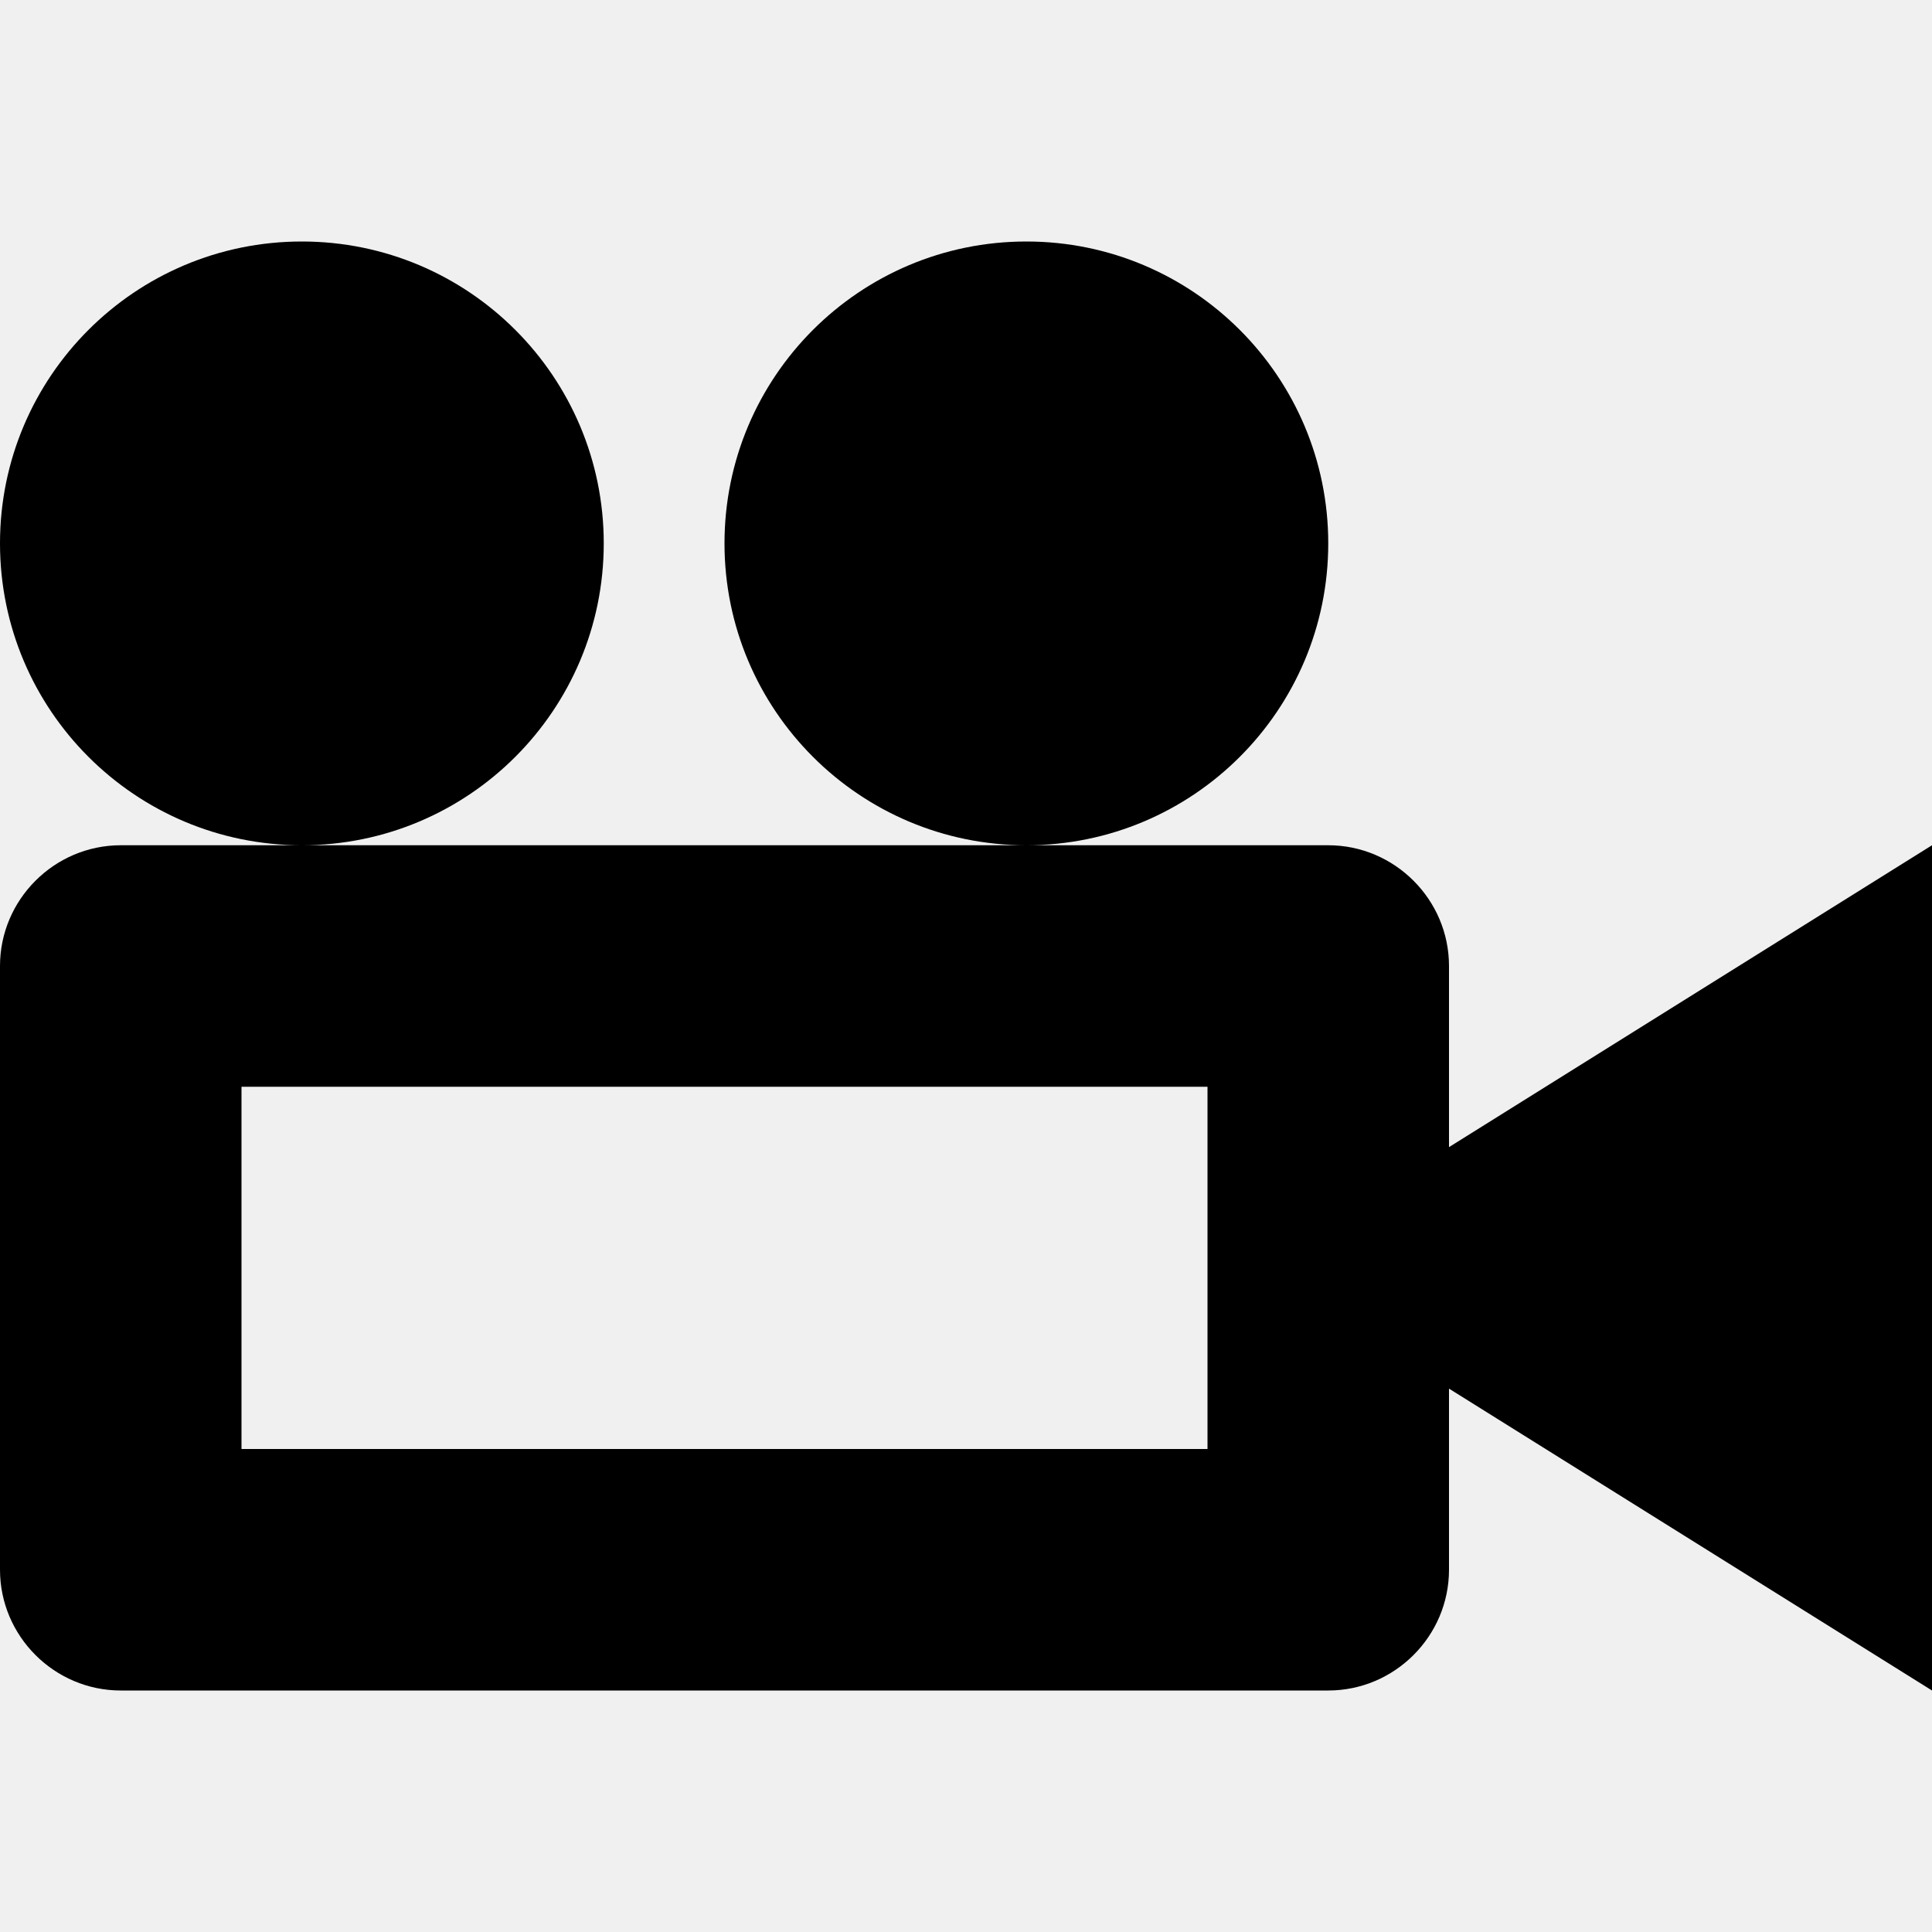
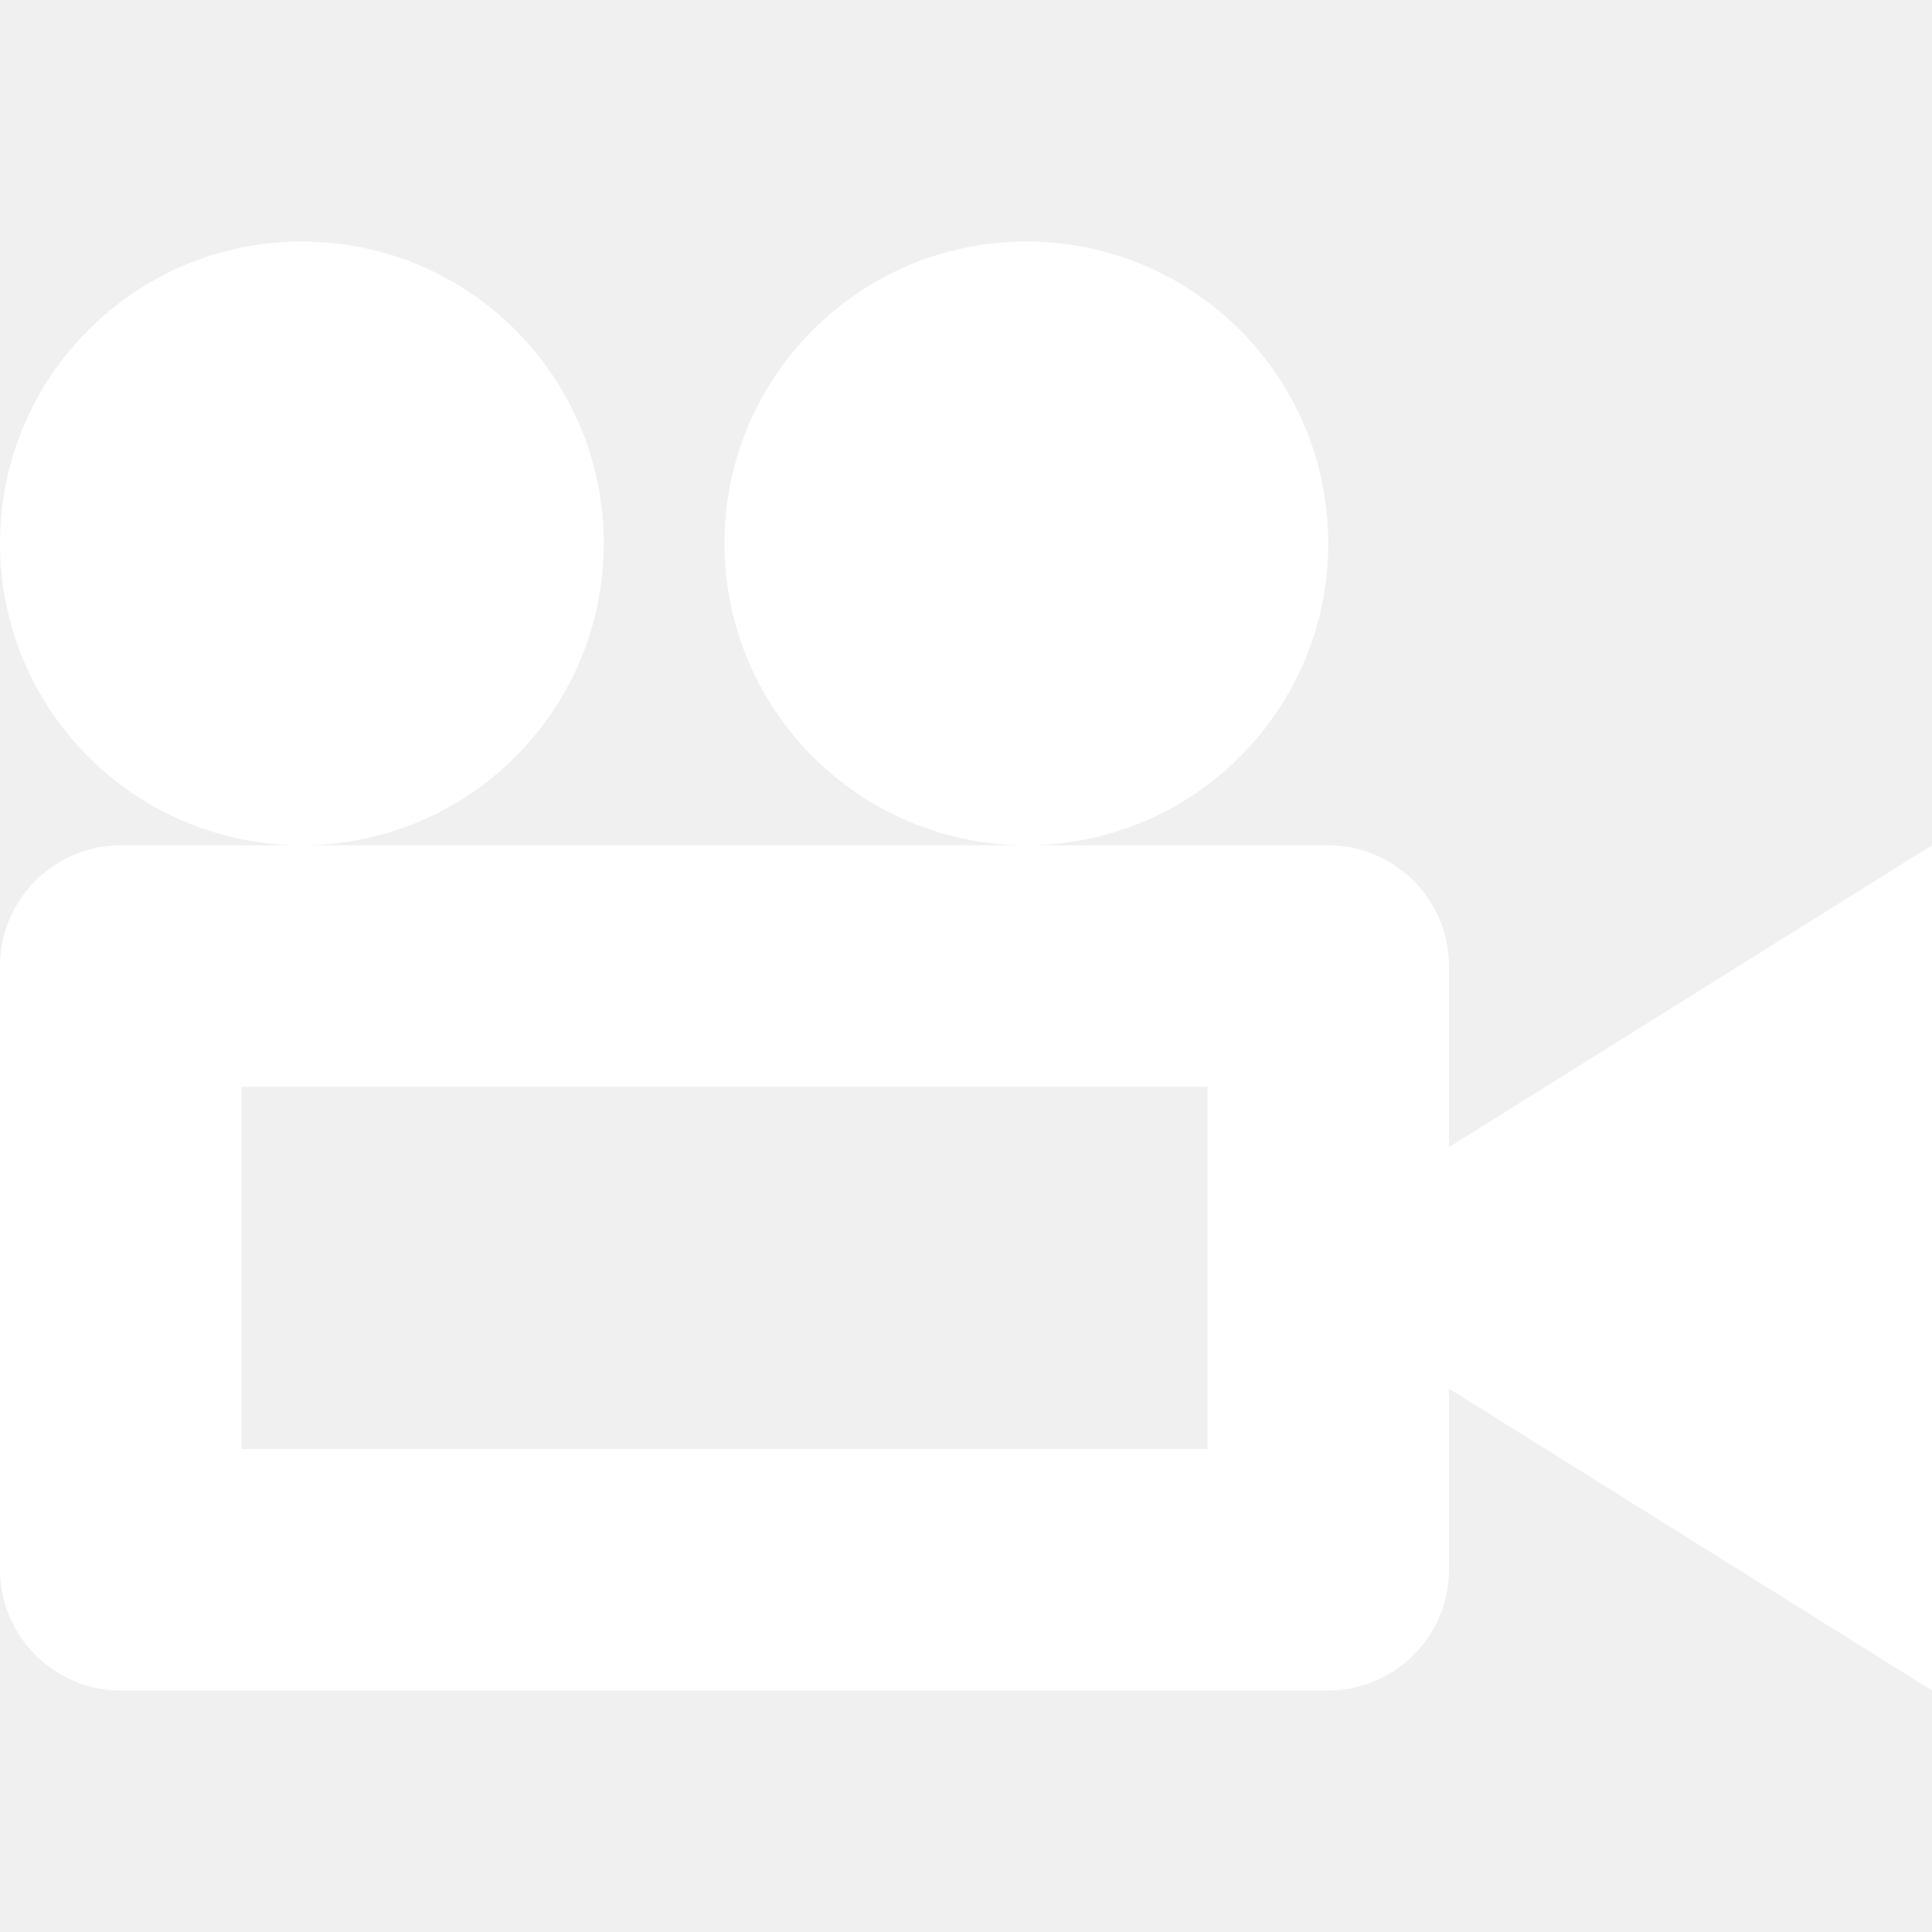
- <svg xmlns="http://www.w3.org/2000/svg" version="1.1" width="32" height="32" viewBox="0 0 32 32">
+ <svg xmlns="http://www.w3.org/2000/svg" version="1.1" width="32" height="32" viewBox="0 0 32 32" fill="#fff">
  <path d="M12 9c0-2.761 2.239-5 5-5s5 2.239 5 5c0 2.761-2.239 5-5 5s-5-2.239-5-5zM0 9c0-2.761 2.239-5 5-5s5 2.239 5 5c0 2.761-2.239 5-5 5s-5-2.239-5-5zM24 19v-3c0-1.1-0.9-2-2-2h-20c-1.1 0-2 0.9-2 2v10c0 1.1 0.9 2 2 2h20c1.1 0 2-0.9 2-2v-3l8 5v-14l-8 5zM20 24h-16v-6h16v6z" />
</svg>
